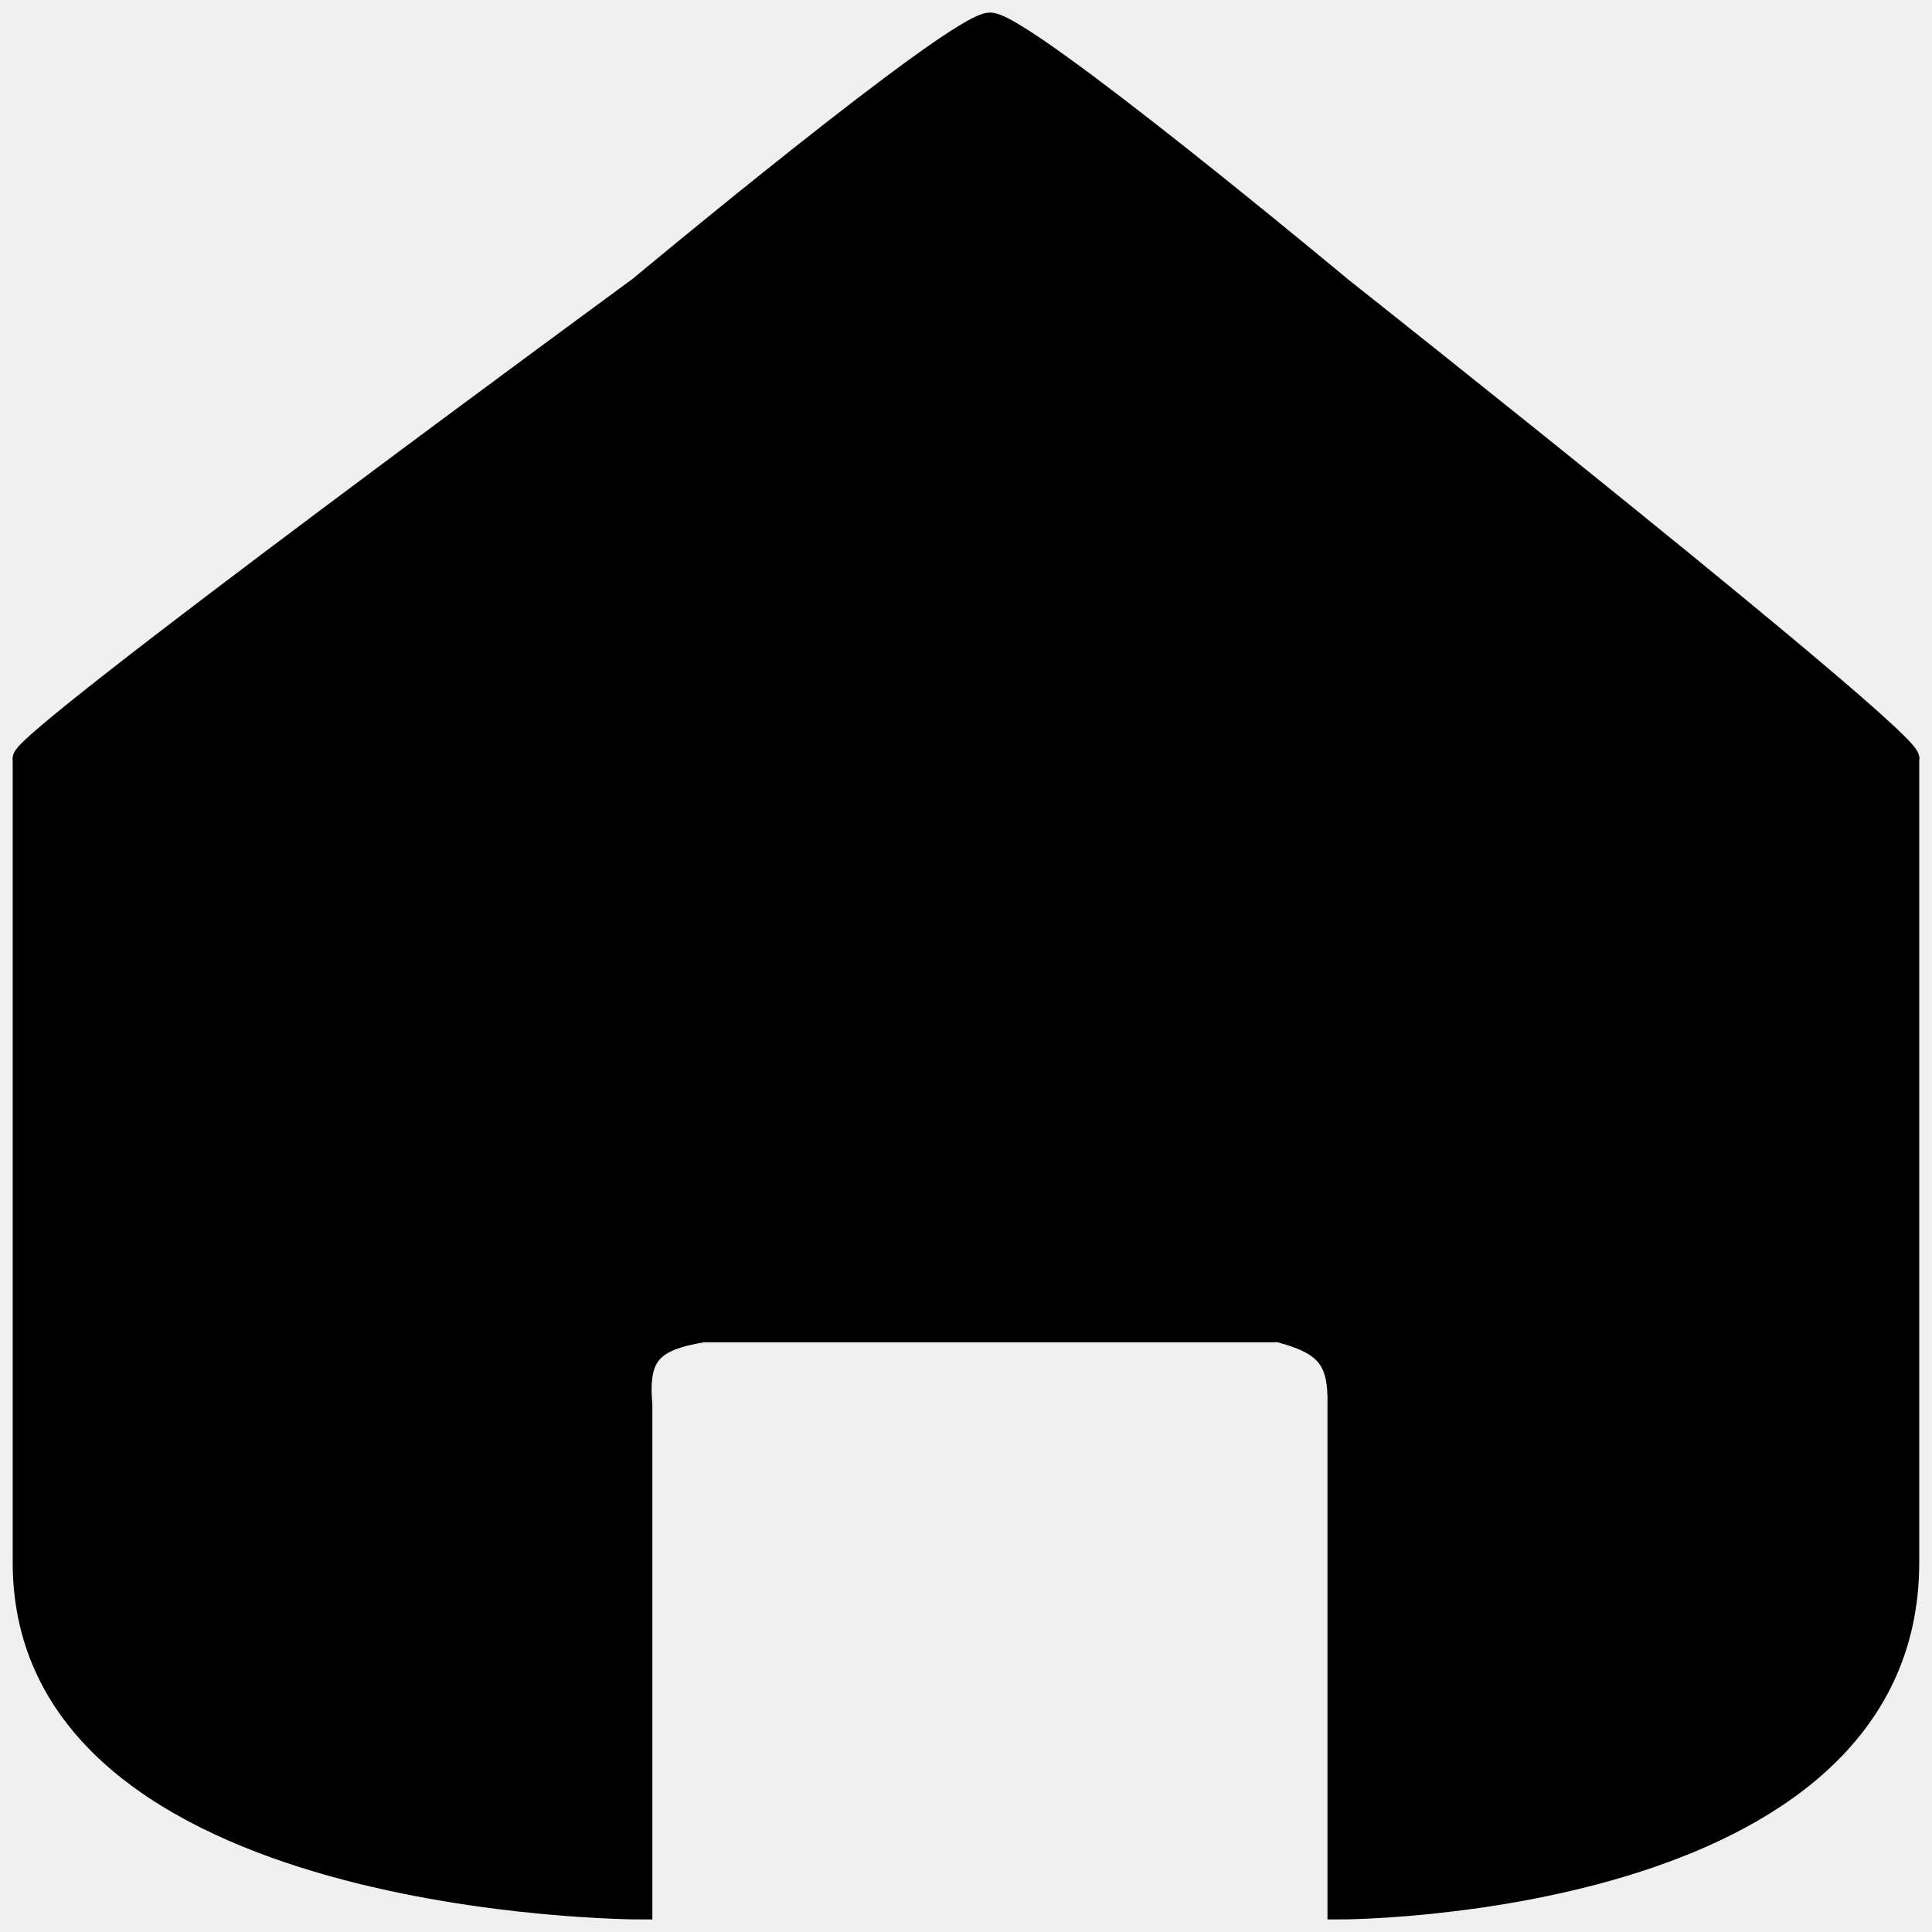
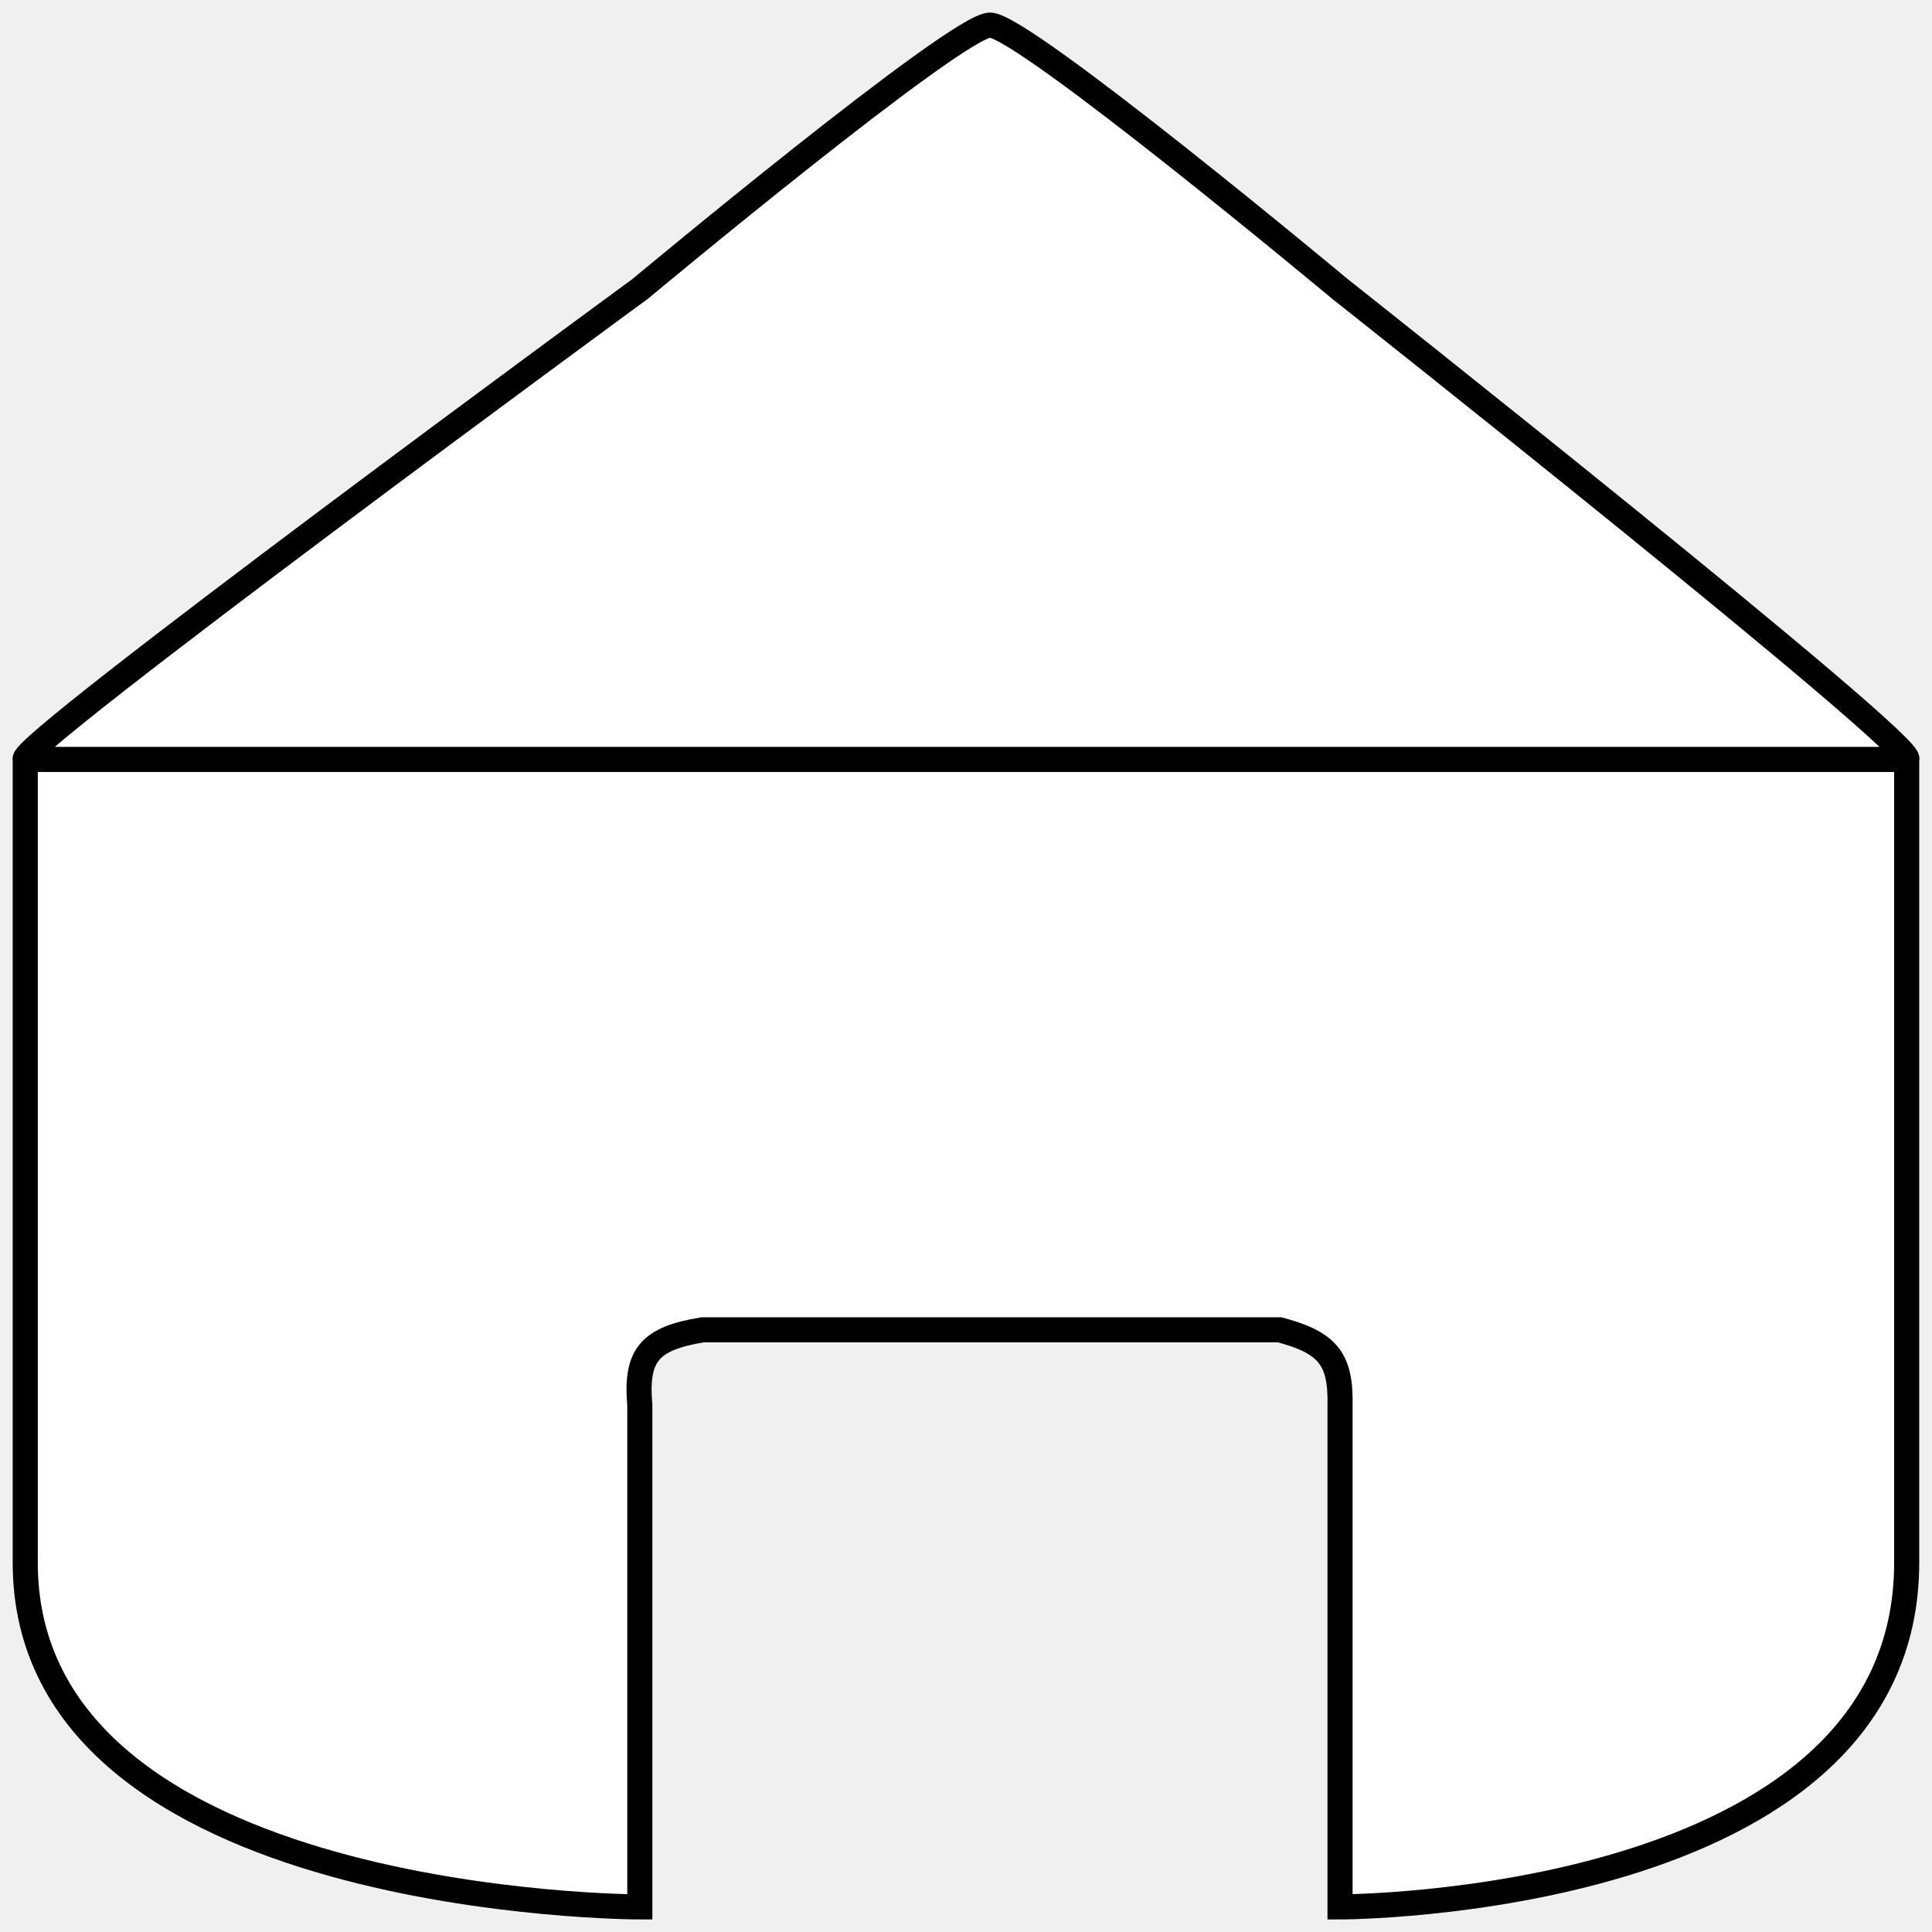
<svg xmlns="http://www.w3.org/2000/svg" width="77" height="77" viewBox="0 0 77 77" fill="none">
-   <path d="M1.006 30.268H75.991C76.525 29.811 53.407 11.518 53.407 11.518C53.407 11.518 40.787 1 39.458 1C38.13 1 25.509 11.518 25.509 11.518C25.509 11.518 0.541 29.811 1.006 30.268Z" fill="black" />
-   <path d="M53.407 76C53.407 76 75.991 76 75.991 62.281V30.268H1.006V62.281C1.006 76 25.5 76 25.5 76V56C25.324 53.991 25.897 53.348 28 53H51C52.914 53.506 53.446 54.159 53.407 56V76Z" fill="black" />
+   <path d="M1.006 30.268H75.991C76.525 29.811 53.407 11.518 53.407 11.518C53.407 11.518 40.787 1 39.458 1C38.13 1 25.509 11.518 25.509 11.518C25.509 11.518 0.541 29.811 1.006 30.268Z" fill="white" />
+   <path d="M53.407 76C53.407 76 75.991 76 75.991 62.281V30.268H1.006V62.281C1.006 76 25.5 76 25.5 76V56C25.324 53.991 25.897 53.348 28 53H51C52.914 53.506 53.446 54.159 53.407 56V76Z" fill="white" />
  <path d="M1.006 62.281C1.006 76 25.5 76 25.5 76V56C25.324 53.991 25.897 53.348 28 53H51C52.914 53.506 53.446 54.159 53.407 56V76C53.407 76 75.991 76 75.991 62.281M1.006 62.281C1.006 48.561 1.006 30.268 1.006 30.268M1.006 62.281V30.268M75.991 62.281C75.991 48.561 75.991 30.268 75.991 30.268M75.991 62.281V30.268M1.006 30.268H75.991M1.006 30.268C0.541 29.811 25.509 11.518 25.509 11.518C25.509 11.518 38.13 1 39.458 1C40.787 1 53.407 11.518 53.407 11.518C53.407 11.518 76.525 29.811 75.991 30.268" stroke="black" />
</svg>
